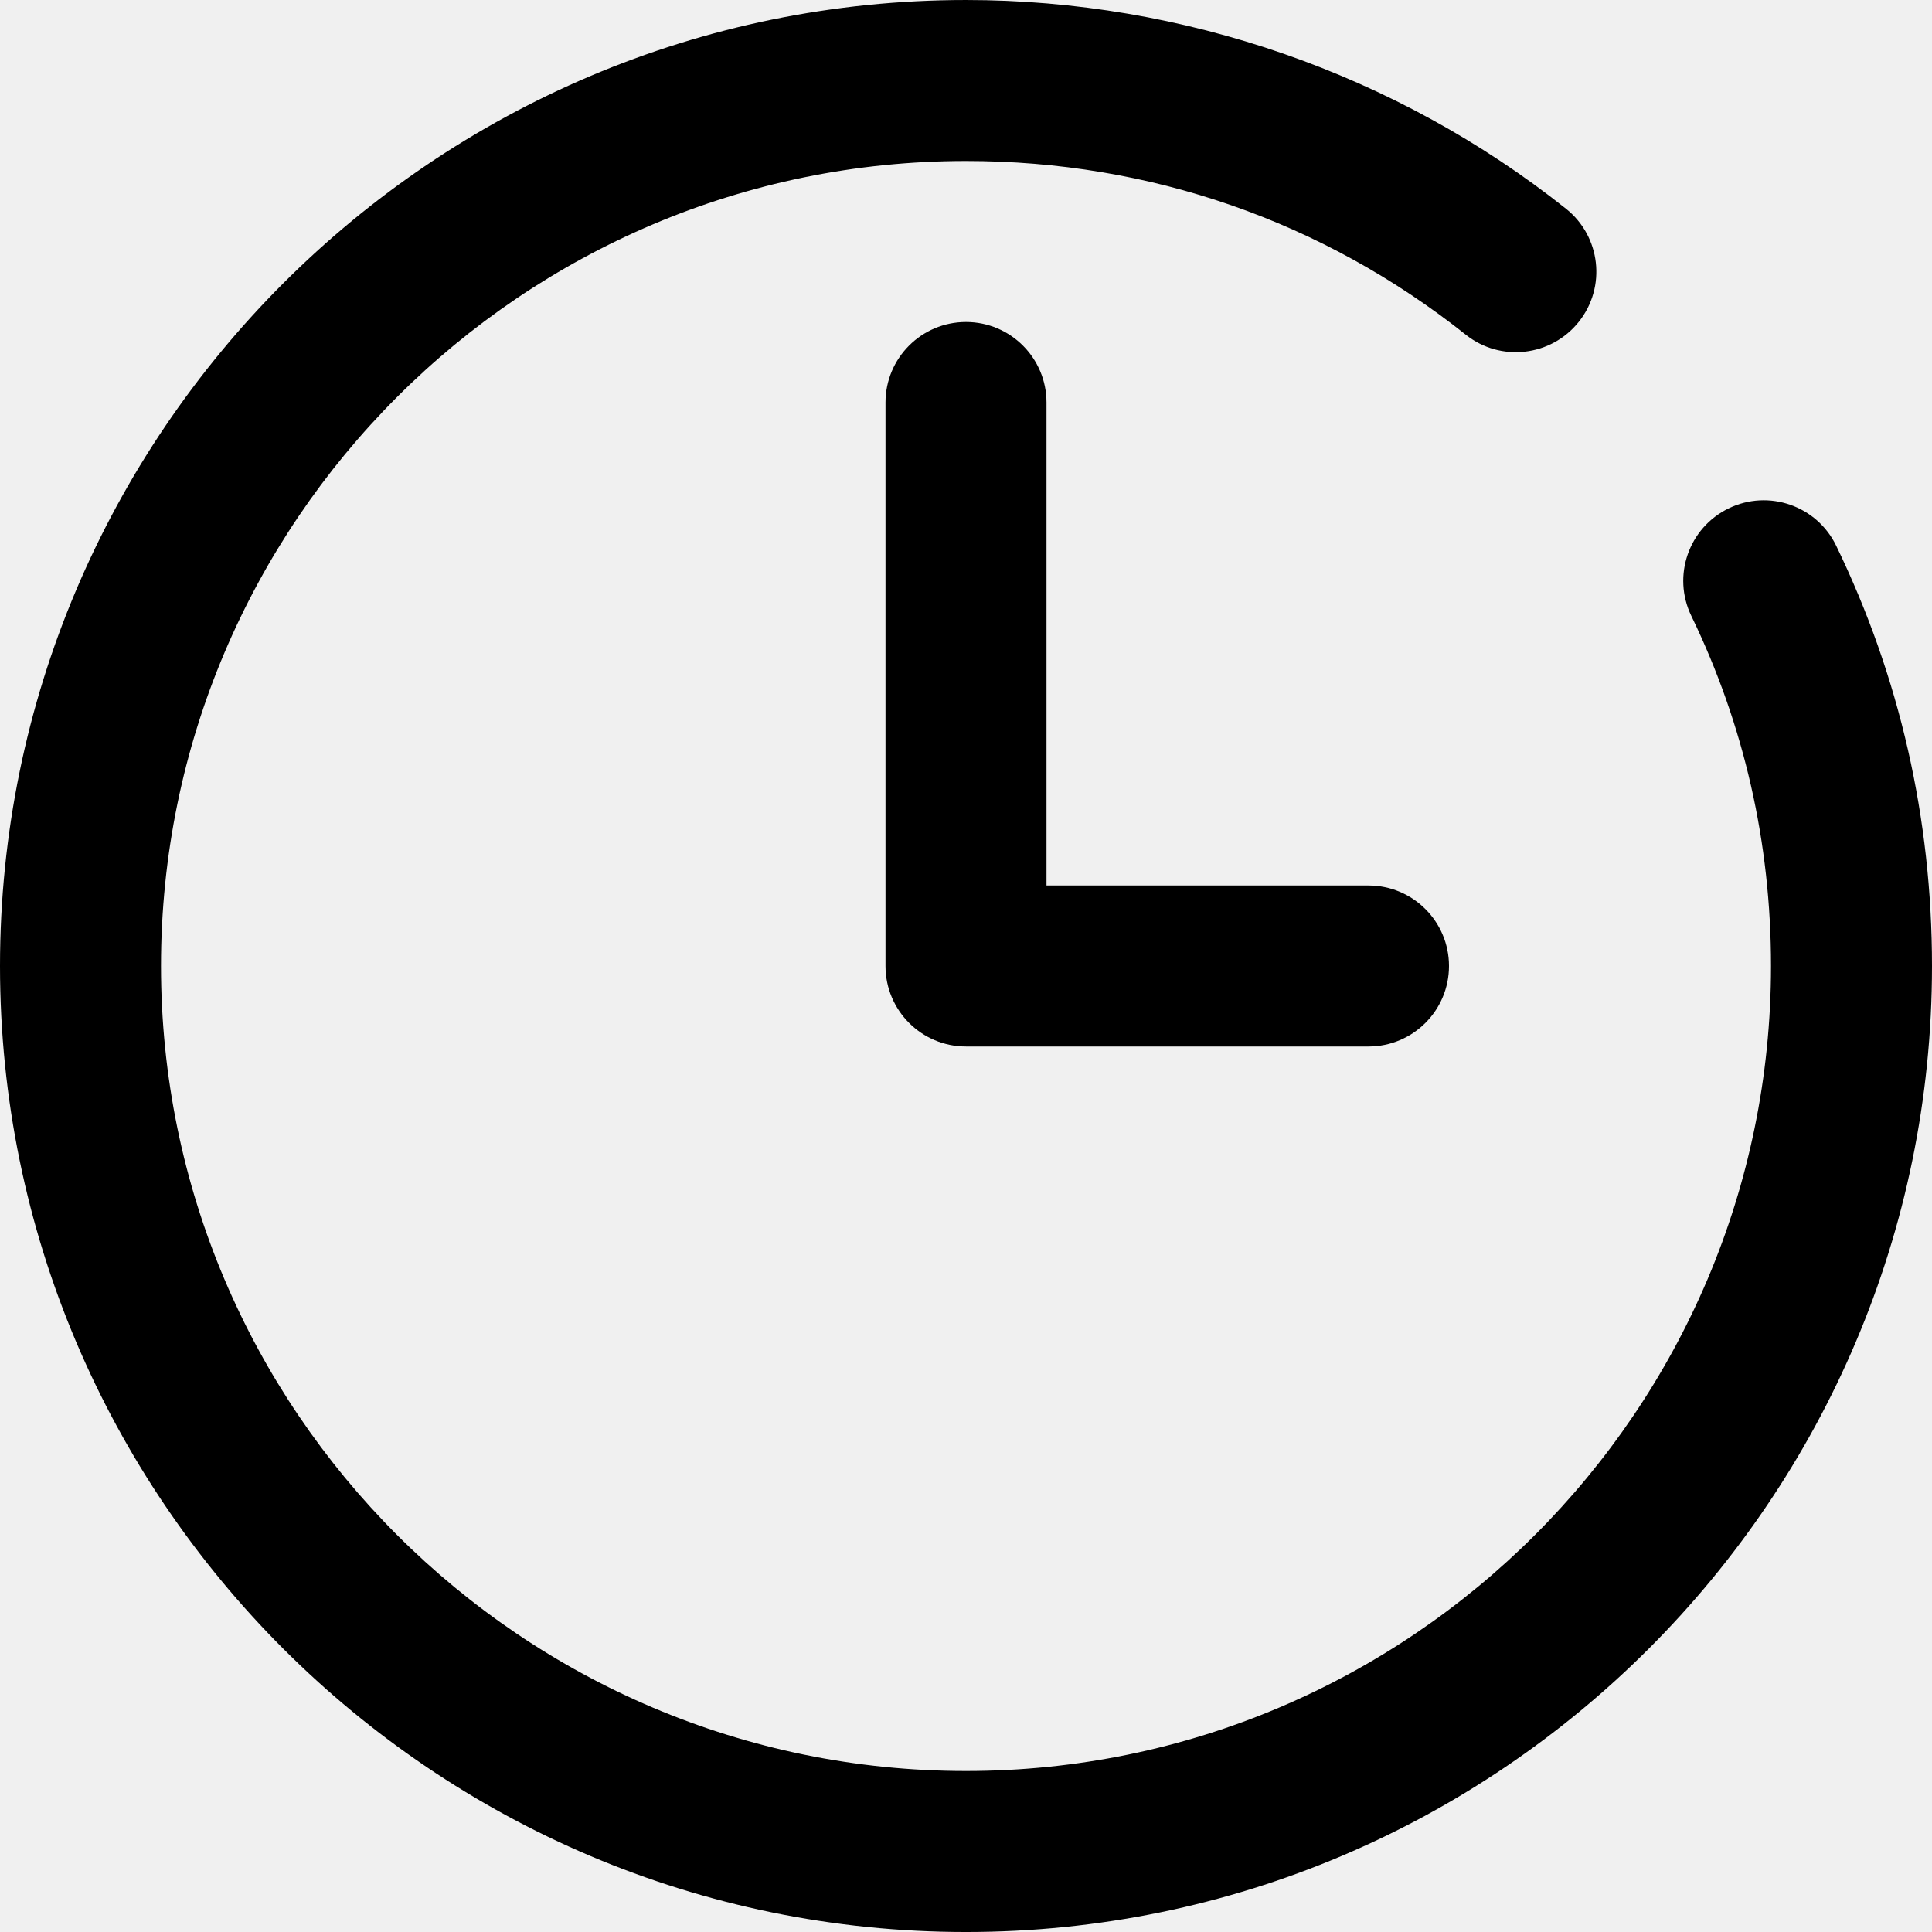
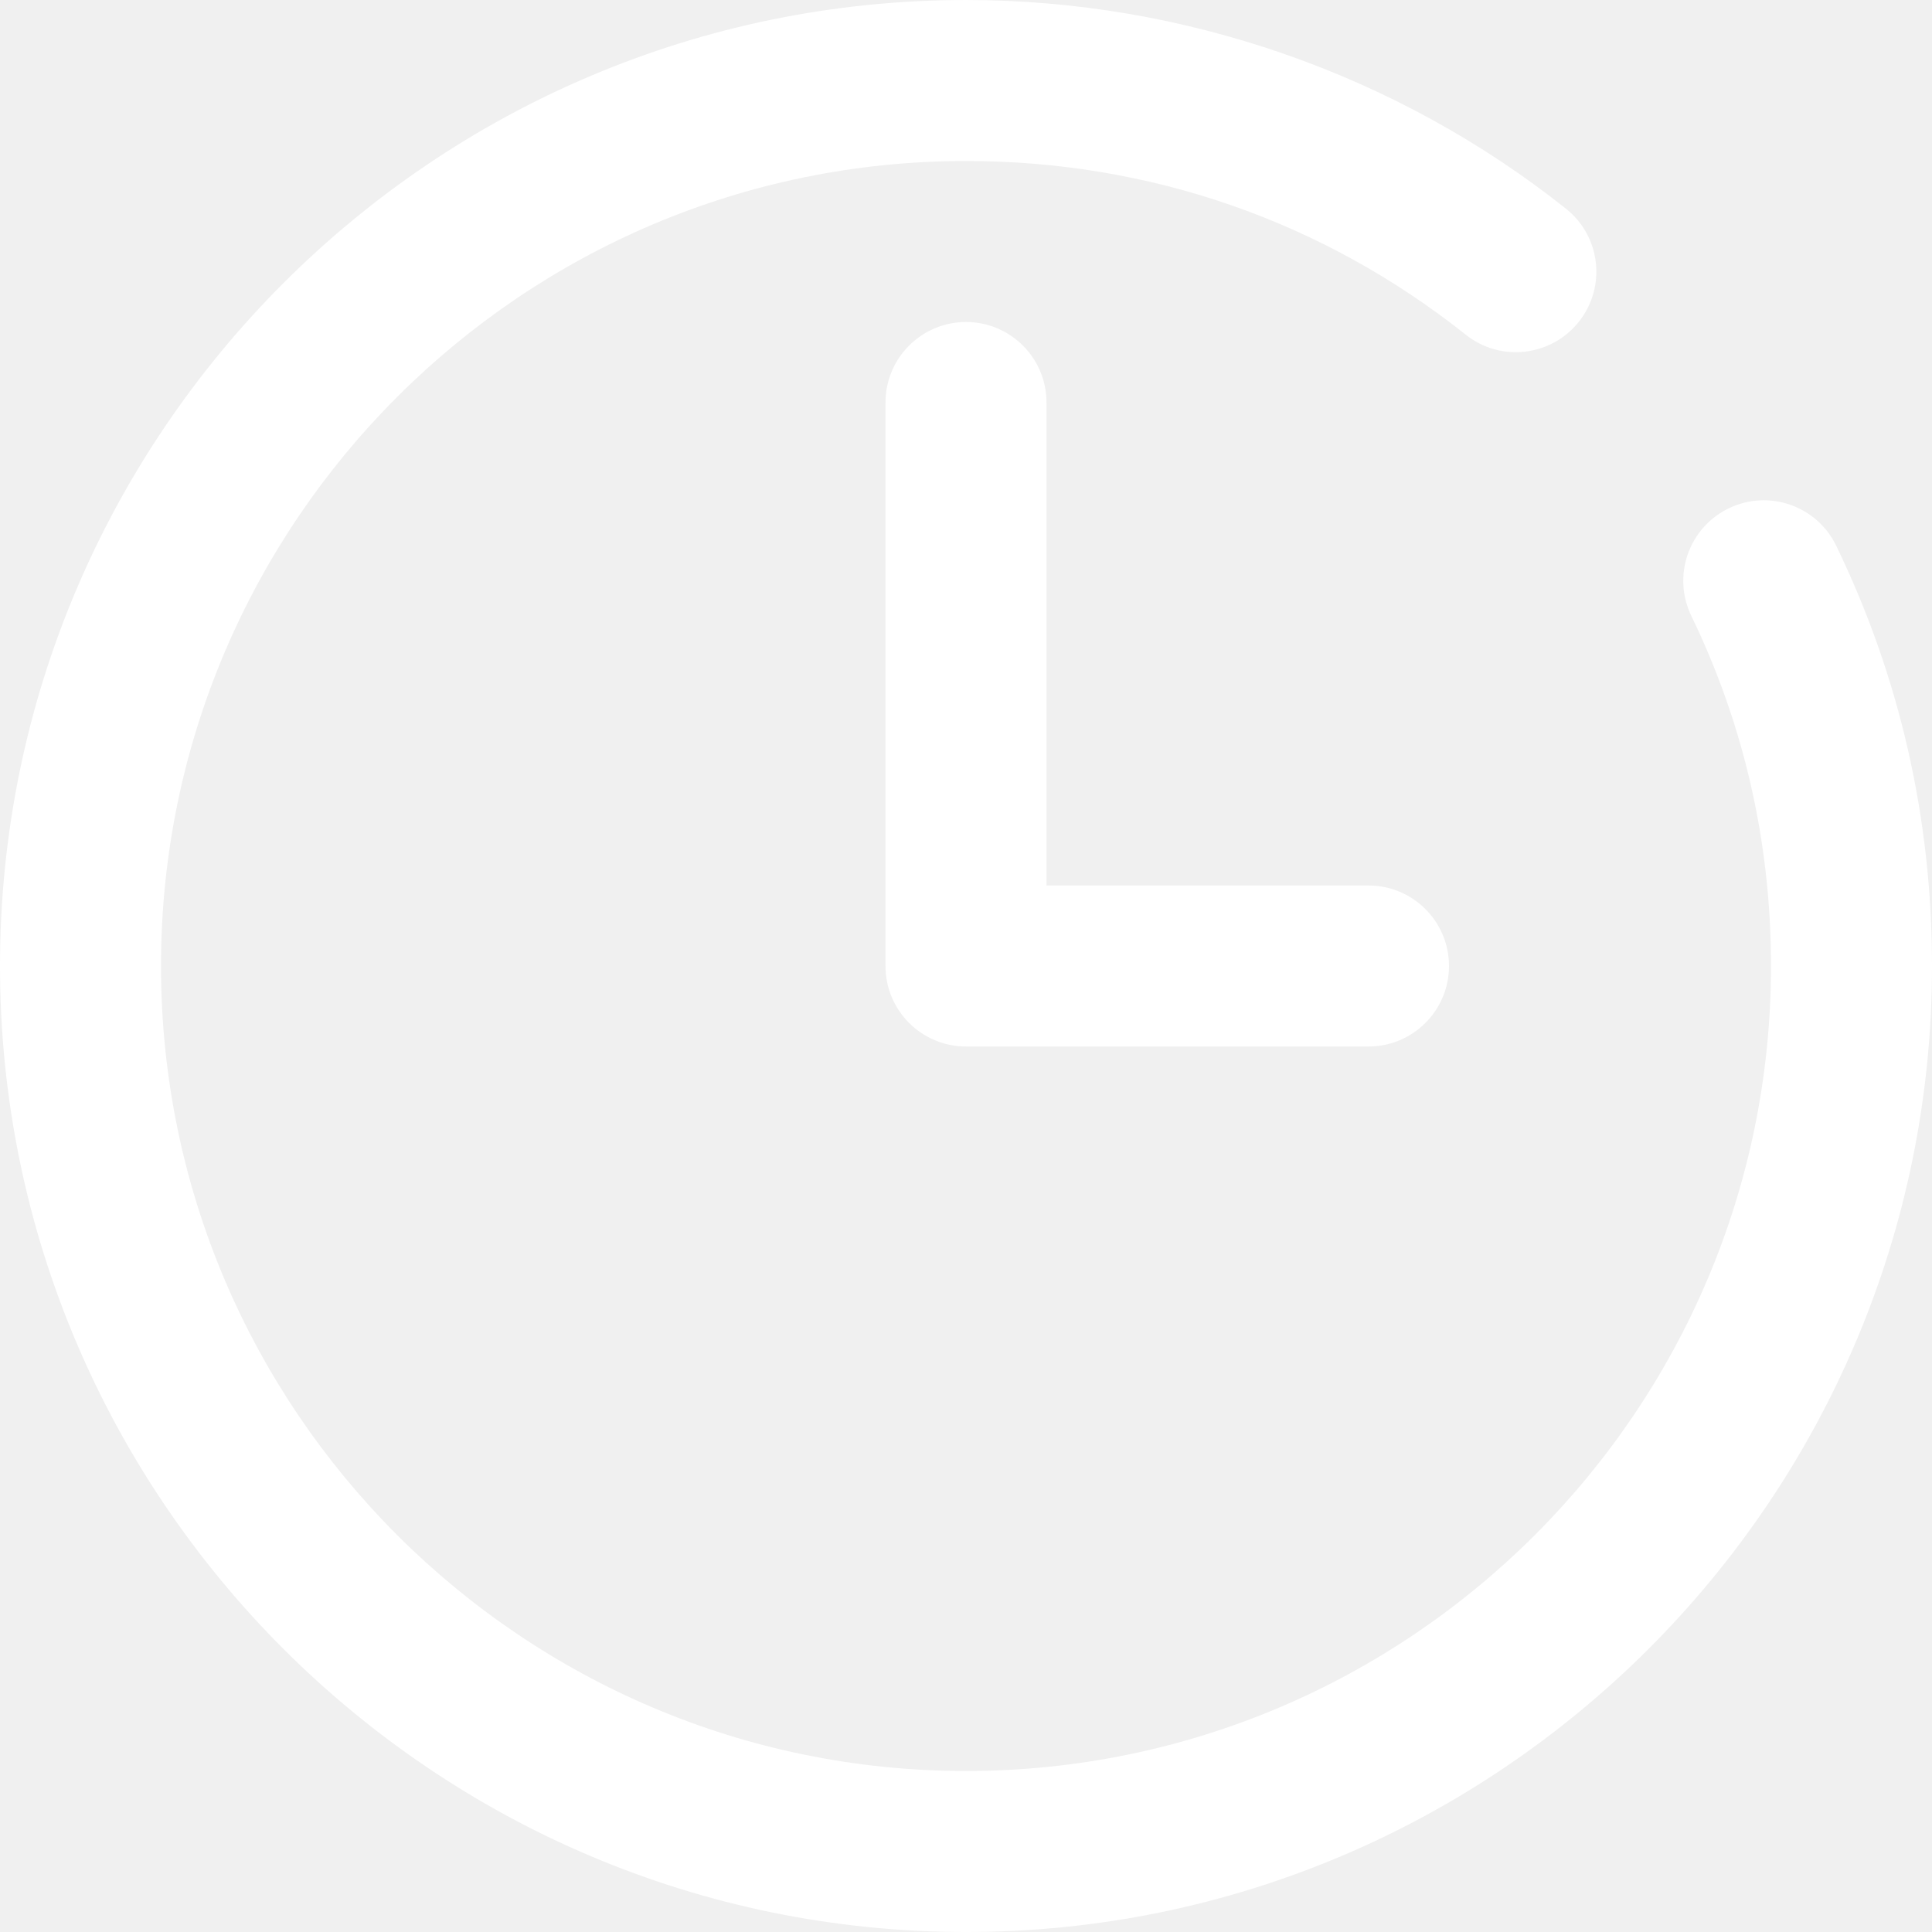
<svg xmlns="http://www.w3.org/2000/svg" height="384pt" viewBox="0 0 384 384" width="384pt">
-   <path d="m343.594 101.039c-7.953 3.848-11.281 13.418-7.434 21.367 10.512 21.715 15.84 45.121 15.84 69.594 0 88.223-71.777 160-160 160s-160-71.777-160-160 71.777-160 160-160c36.559 0 70.902 11.938 99.328 34.52 6.895 5.504 16.977 4.352 22.48-2.566 5.504-6.914 4.352-16.984-2.57-22.48-33.652-26.746-76-41.473-119.238-41.473-105.863 0-192 86.137-192 192s86.137 192 192 192 192-86.137 192-192c0-29.336-6.406-57.449-19.039-83.527-3.84-7.969-13.441-11.289-21.367-7.434zm0 0" />
-   <path d="m192 64c-8.832 0-16 7.168-16 16v112c0 8.832 7.168 16 16 16h80c8.832 0 16-7.168 16-16s-7.168-16-16-16h-64v-96c0-8.832-7.168-16-16-16zm0 0" />
+   <path fill="#fff" d="m343.594 101.039c-7.953 3.848-11.281 13.418-7.434 21.367 10.512 21.715 15.84 45.121 15.84 69.594 0 88.223-71.777 160-160 160s-160-71.777-160-160 71.777-160 160-160c36.559 0 70.902 11.938 99.328 34.52 6.895 5.504 16.977 4.352 22.48-2.566 5.504-6.914 4.352-16.984-2.57-22.48-33.652-26.746-76-41.473-119.238-41.473-105.863 0-192 86.137-192 192s86.137 192 192 192 192-86.137 192-192c0-29.336-6.406-57.449-19.039-83.527-3.84-7.969-13.441-11.289-21.367-7.434zm0 0" />
+   <path fill="#fff" d="m192 64c-8.832 0-16 7.168-16 16v112c0 8.832 7.168 16 16 16h80c8.832 0 16-7.168 16-16s-7.168-16-16-16h-64v-96c0-8.832-7.168-16-16-16zm0 0" />
</svg>
